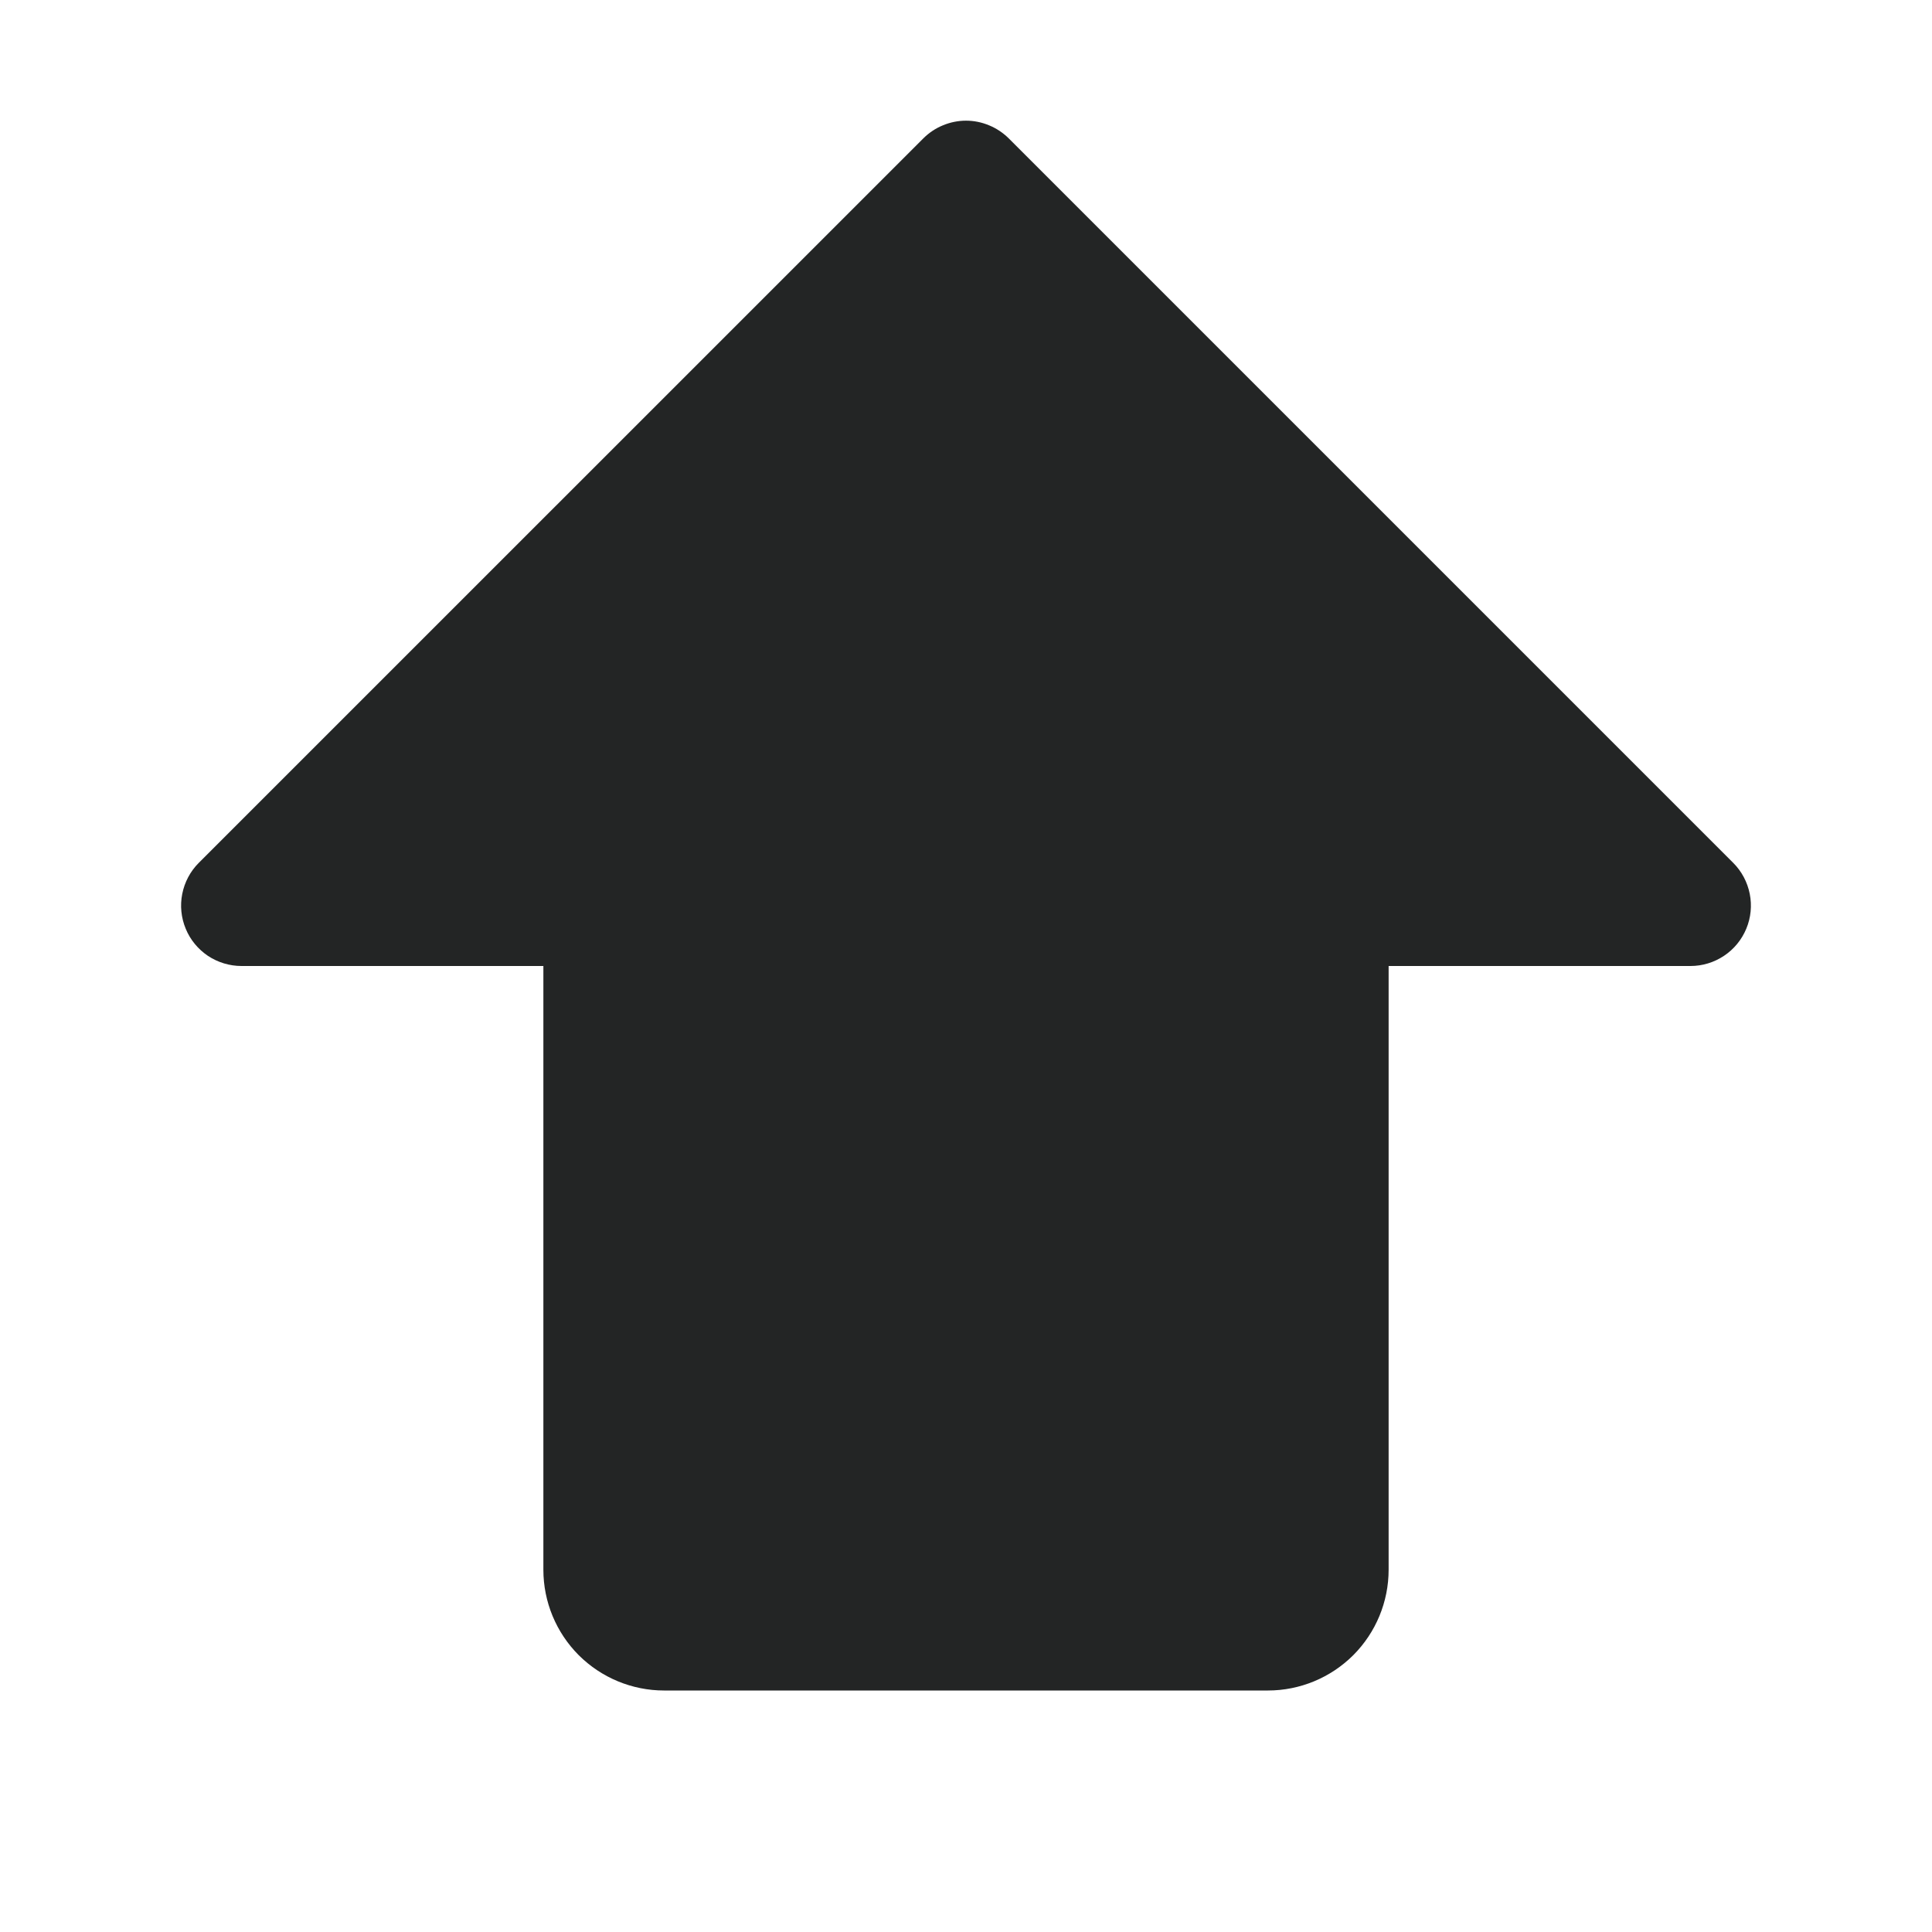
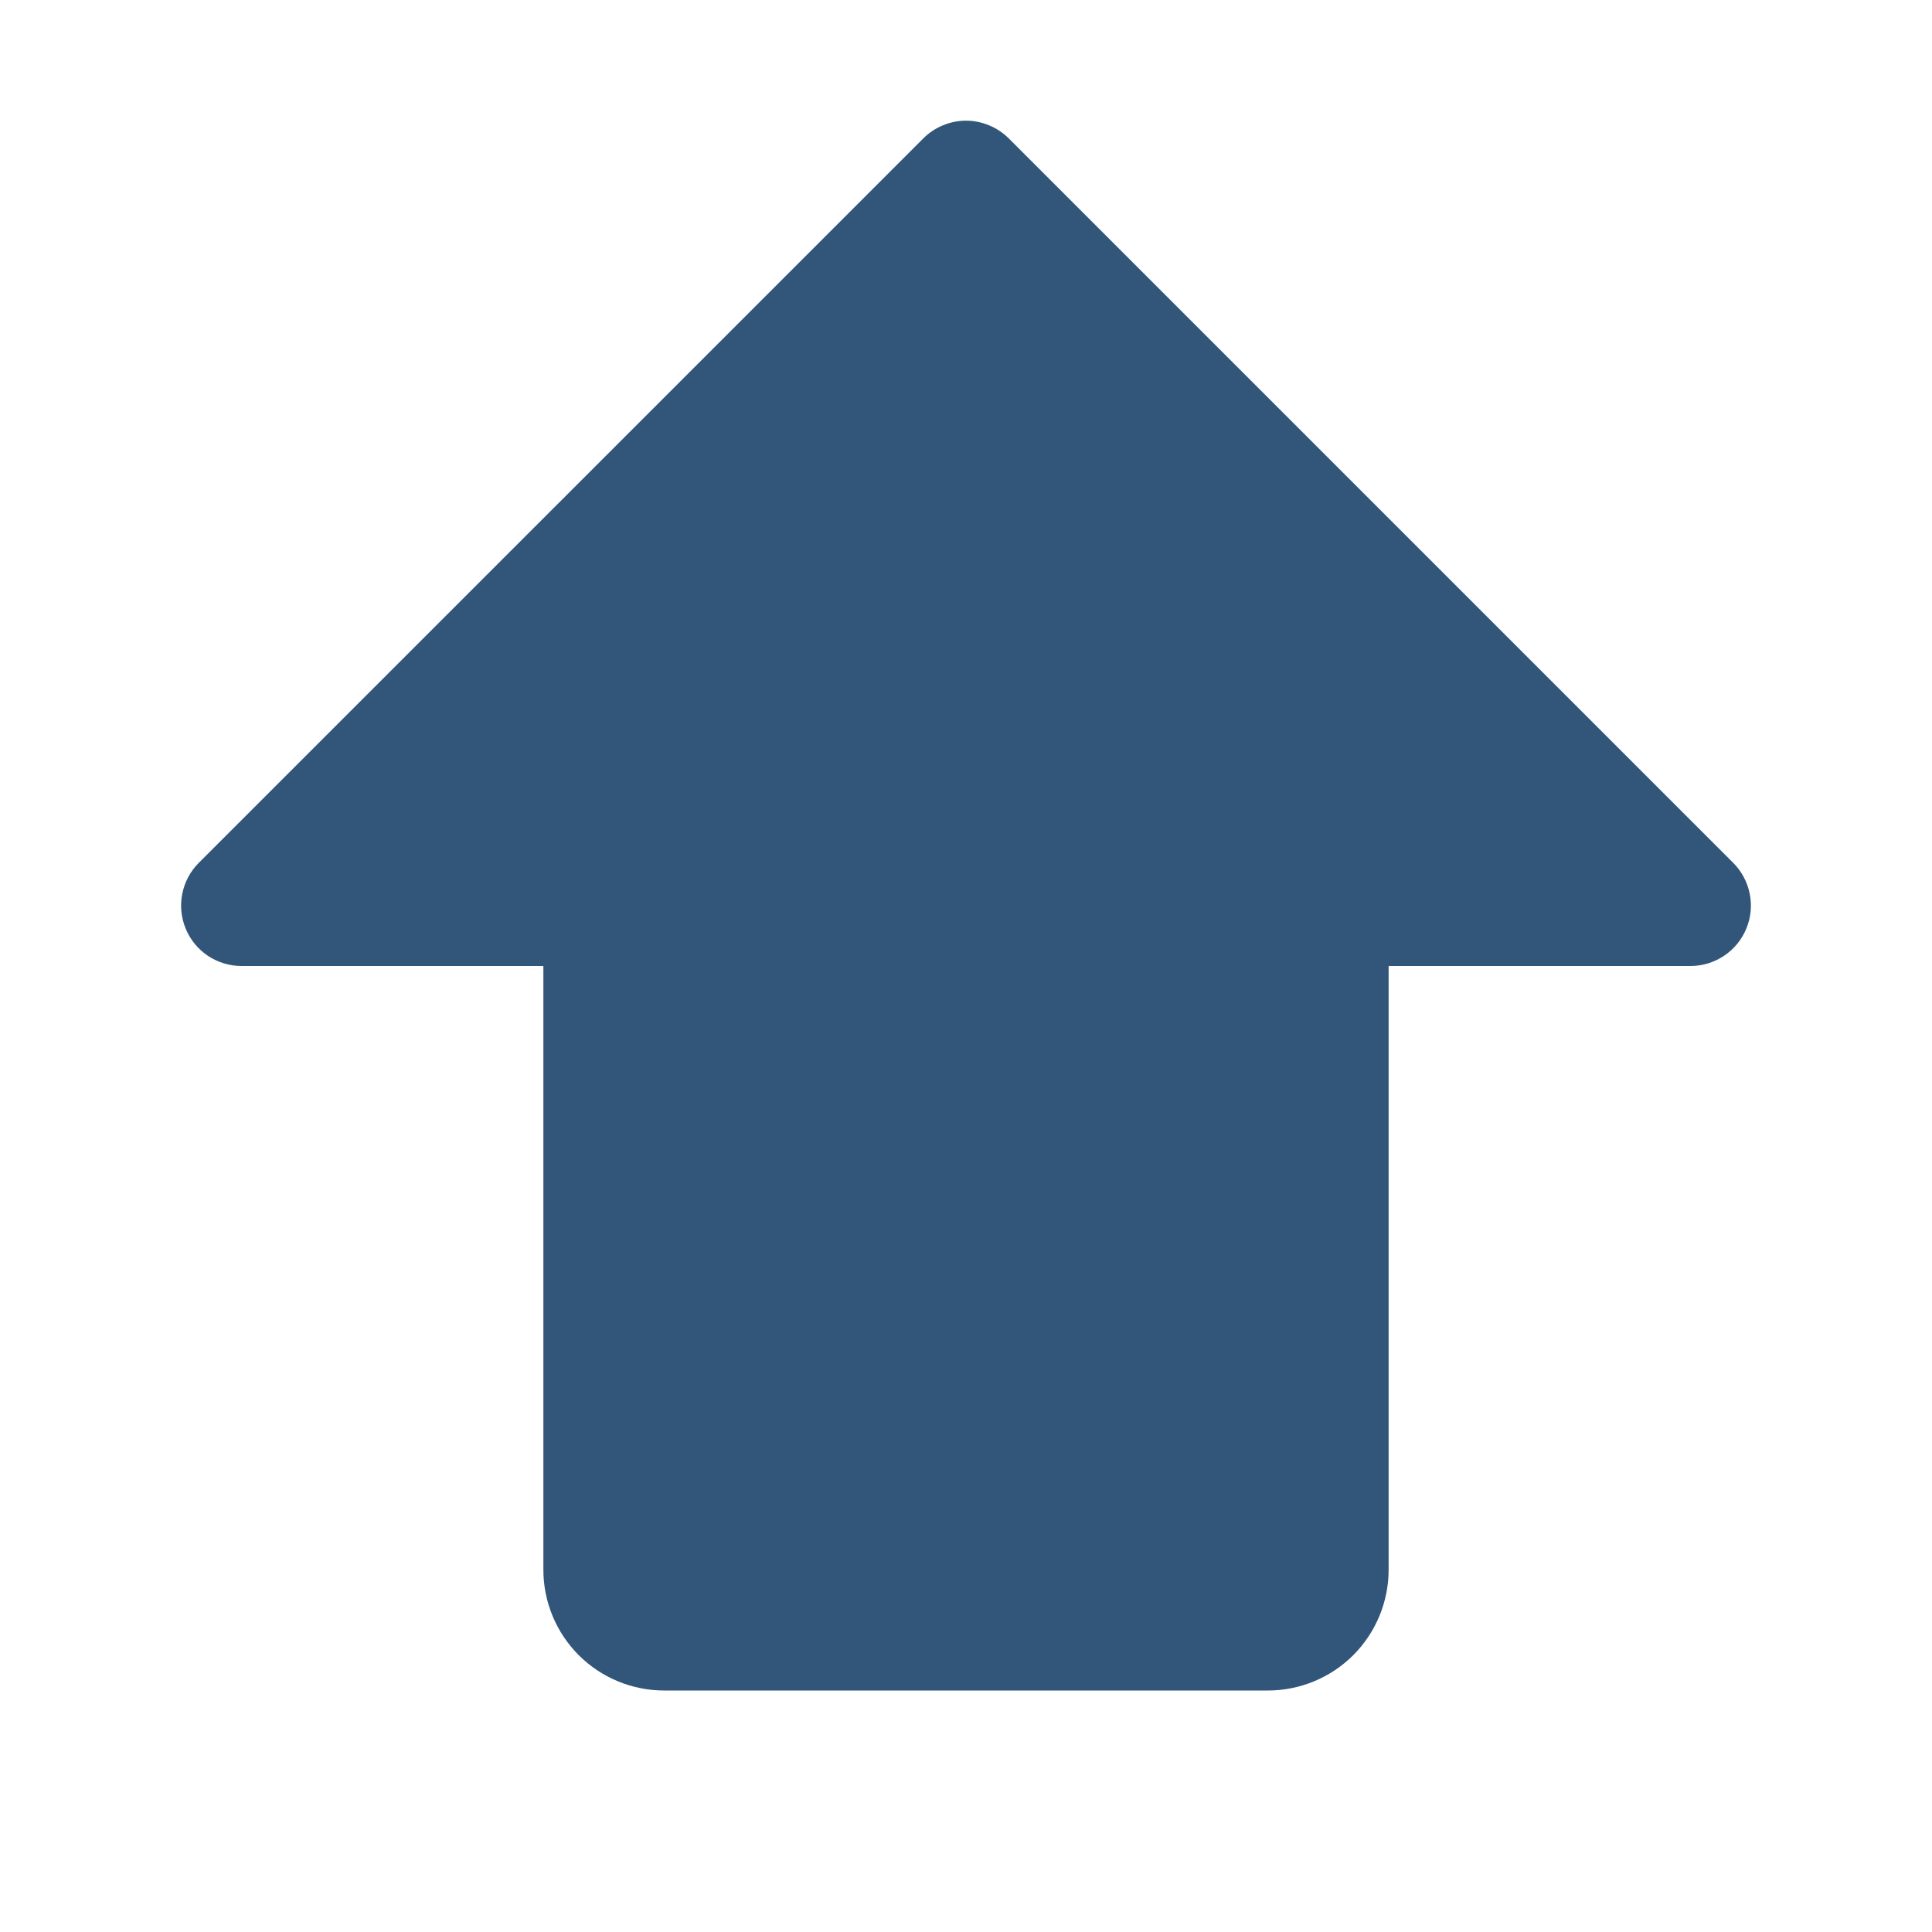
<svg xmlns="http://www.w3.org/2000/svg" width="24" height="24" viewBox="0 0 24 24" fill="none">
-   <path d="M21.693 11.537C21.636 11.674 21.54 11.791 21.417 11.873C21.293 11.956 21.148 12 21 12H17.25V19.5C17.25 19.898 17.092 20.279 16.811 20.561C16.529 20.842 16.148 21 15.75 21H8.25C7.852 21 7.471 20.842 7.189 20.561C6.908 20.279 6.75 19.898 6.75 19.5V12H3C2.852 12 2.707 11.956 2.583 11.874C2.46 11.791 2.363 11.674 2.307 11.537C2.25 11.4 2.235 11.249 2.264 11.104C2.293 10.958 2.364 10.824 2.469 10.719L11.47 1.719C11.539 1.65 11.622 1.594 11.713 1.557C11.804 1.519 11.902 1.499 12 1.499C12.099 1.499 12.196 1.519 12.287 1.557C12.378 1.594 12.461 1.65 12.531 1.719L21.531 10.719C21.636 10.824 21.707 10.958 21.736 11.104C21.765 11.249 21.75 11.4 21.693 11.537Z" fill="#232525" />
+   <path d="M21.693 11.537C21.636 11.674 21.54 11.791 21.417 11.873C21.293 11.956 21.148 12 21 12H17.25V19.5C17.25 19.898 17.092 20.279 16.811 20.561C16.529 20.842 16.148 21 15.75 21H8.25C7.852 21 7.471 20.842 7.189 20.561C6.908 20.279 6.75 19.898 6.75 19.5V12H3C2.852 12 2.707 11.956 2.583 11.874C2.46 11.791 2.363 11.674 2.307 11.537C2.25 11.4 2.235 11.249 2.264 11.104C2.293 10.958 2.364 10.824 2.469 10.719L11.47 1.719C11.539 1.65 11.622 1.594 11.713 1.557C11.804 1.519 11.902 1.499 12 1.499C12.099 1.499 12.196 1.519 12.287 1.557C12.378 1.594 12.461 1.65 12.531 1.719L21.531 10.719C21.636 10.824 21.707 10.958 21.736 11.104C21.765 11.249 21.75 11.4 21.693 11.537Z" fill="#31567A" />
</svg>
